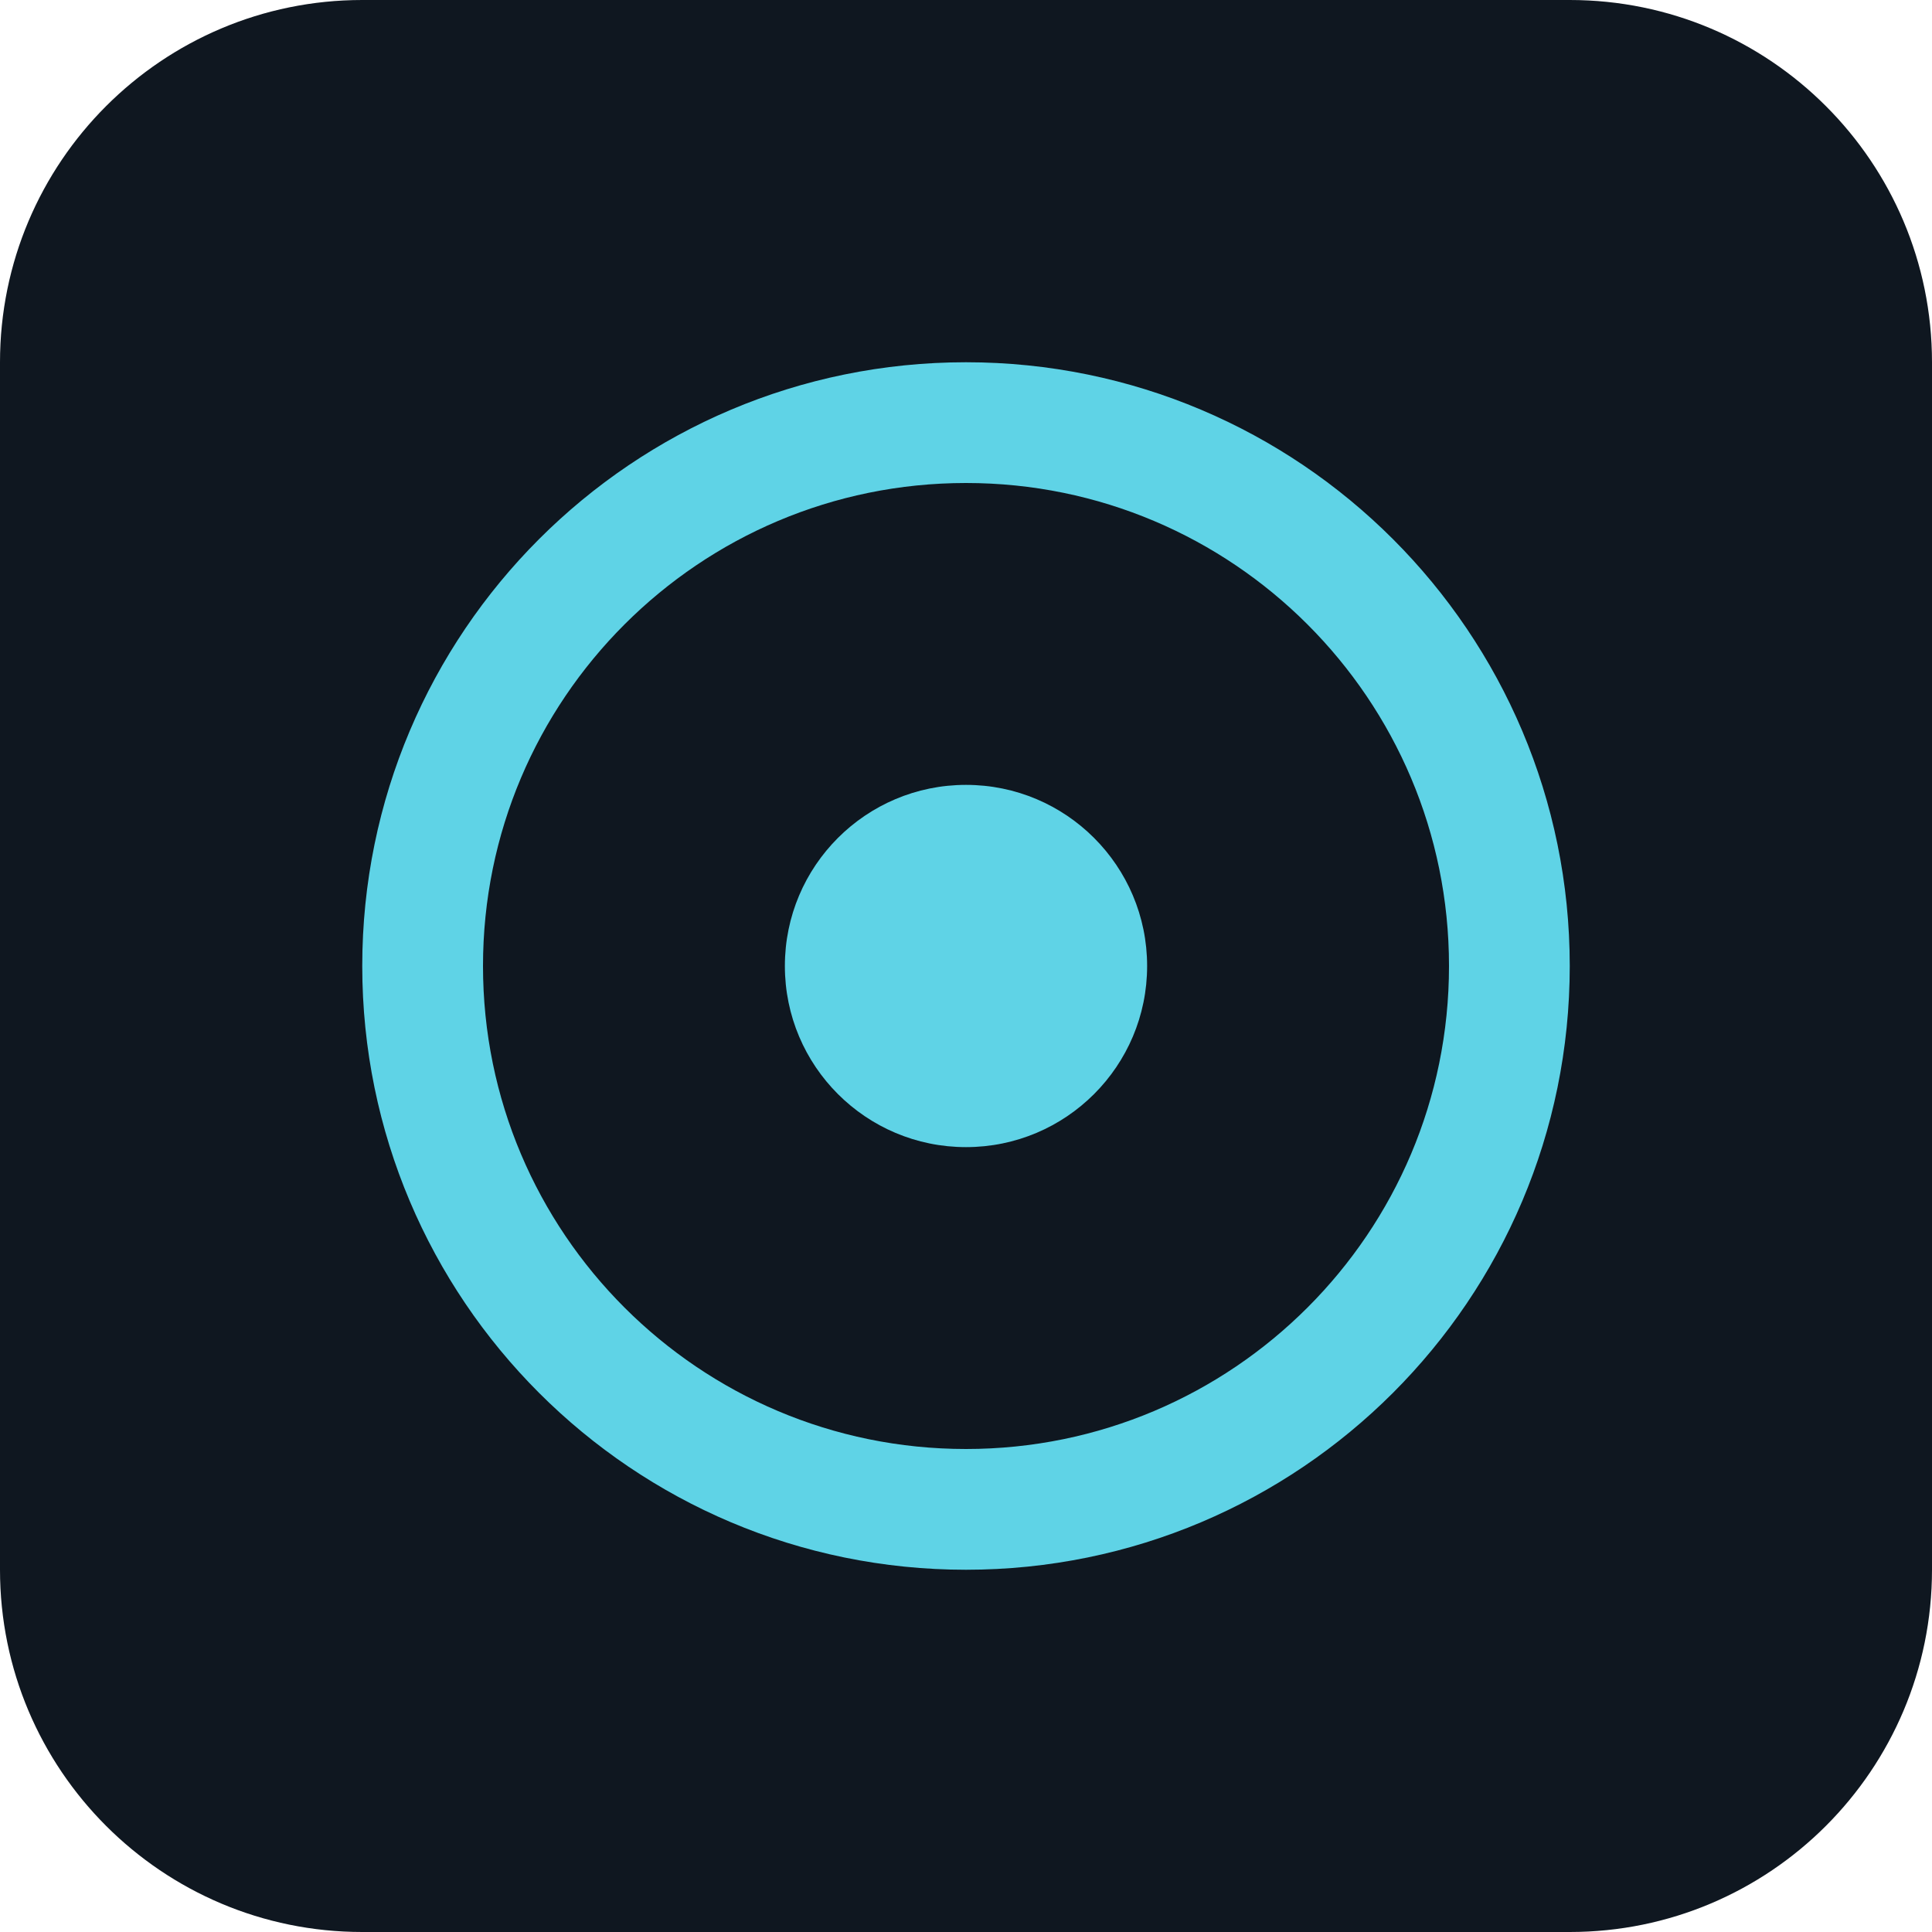
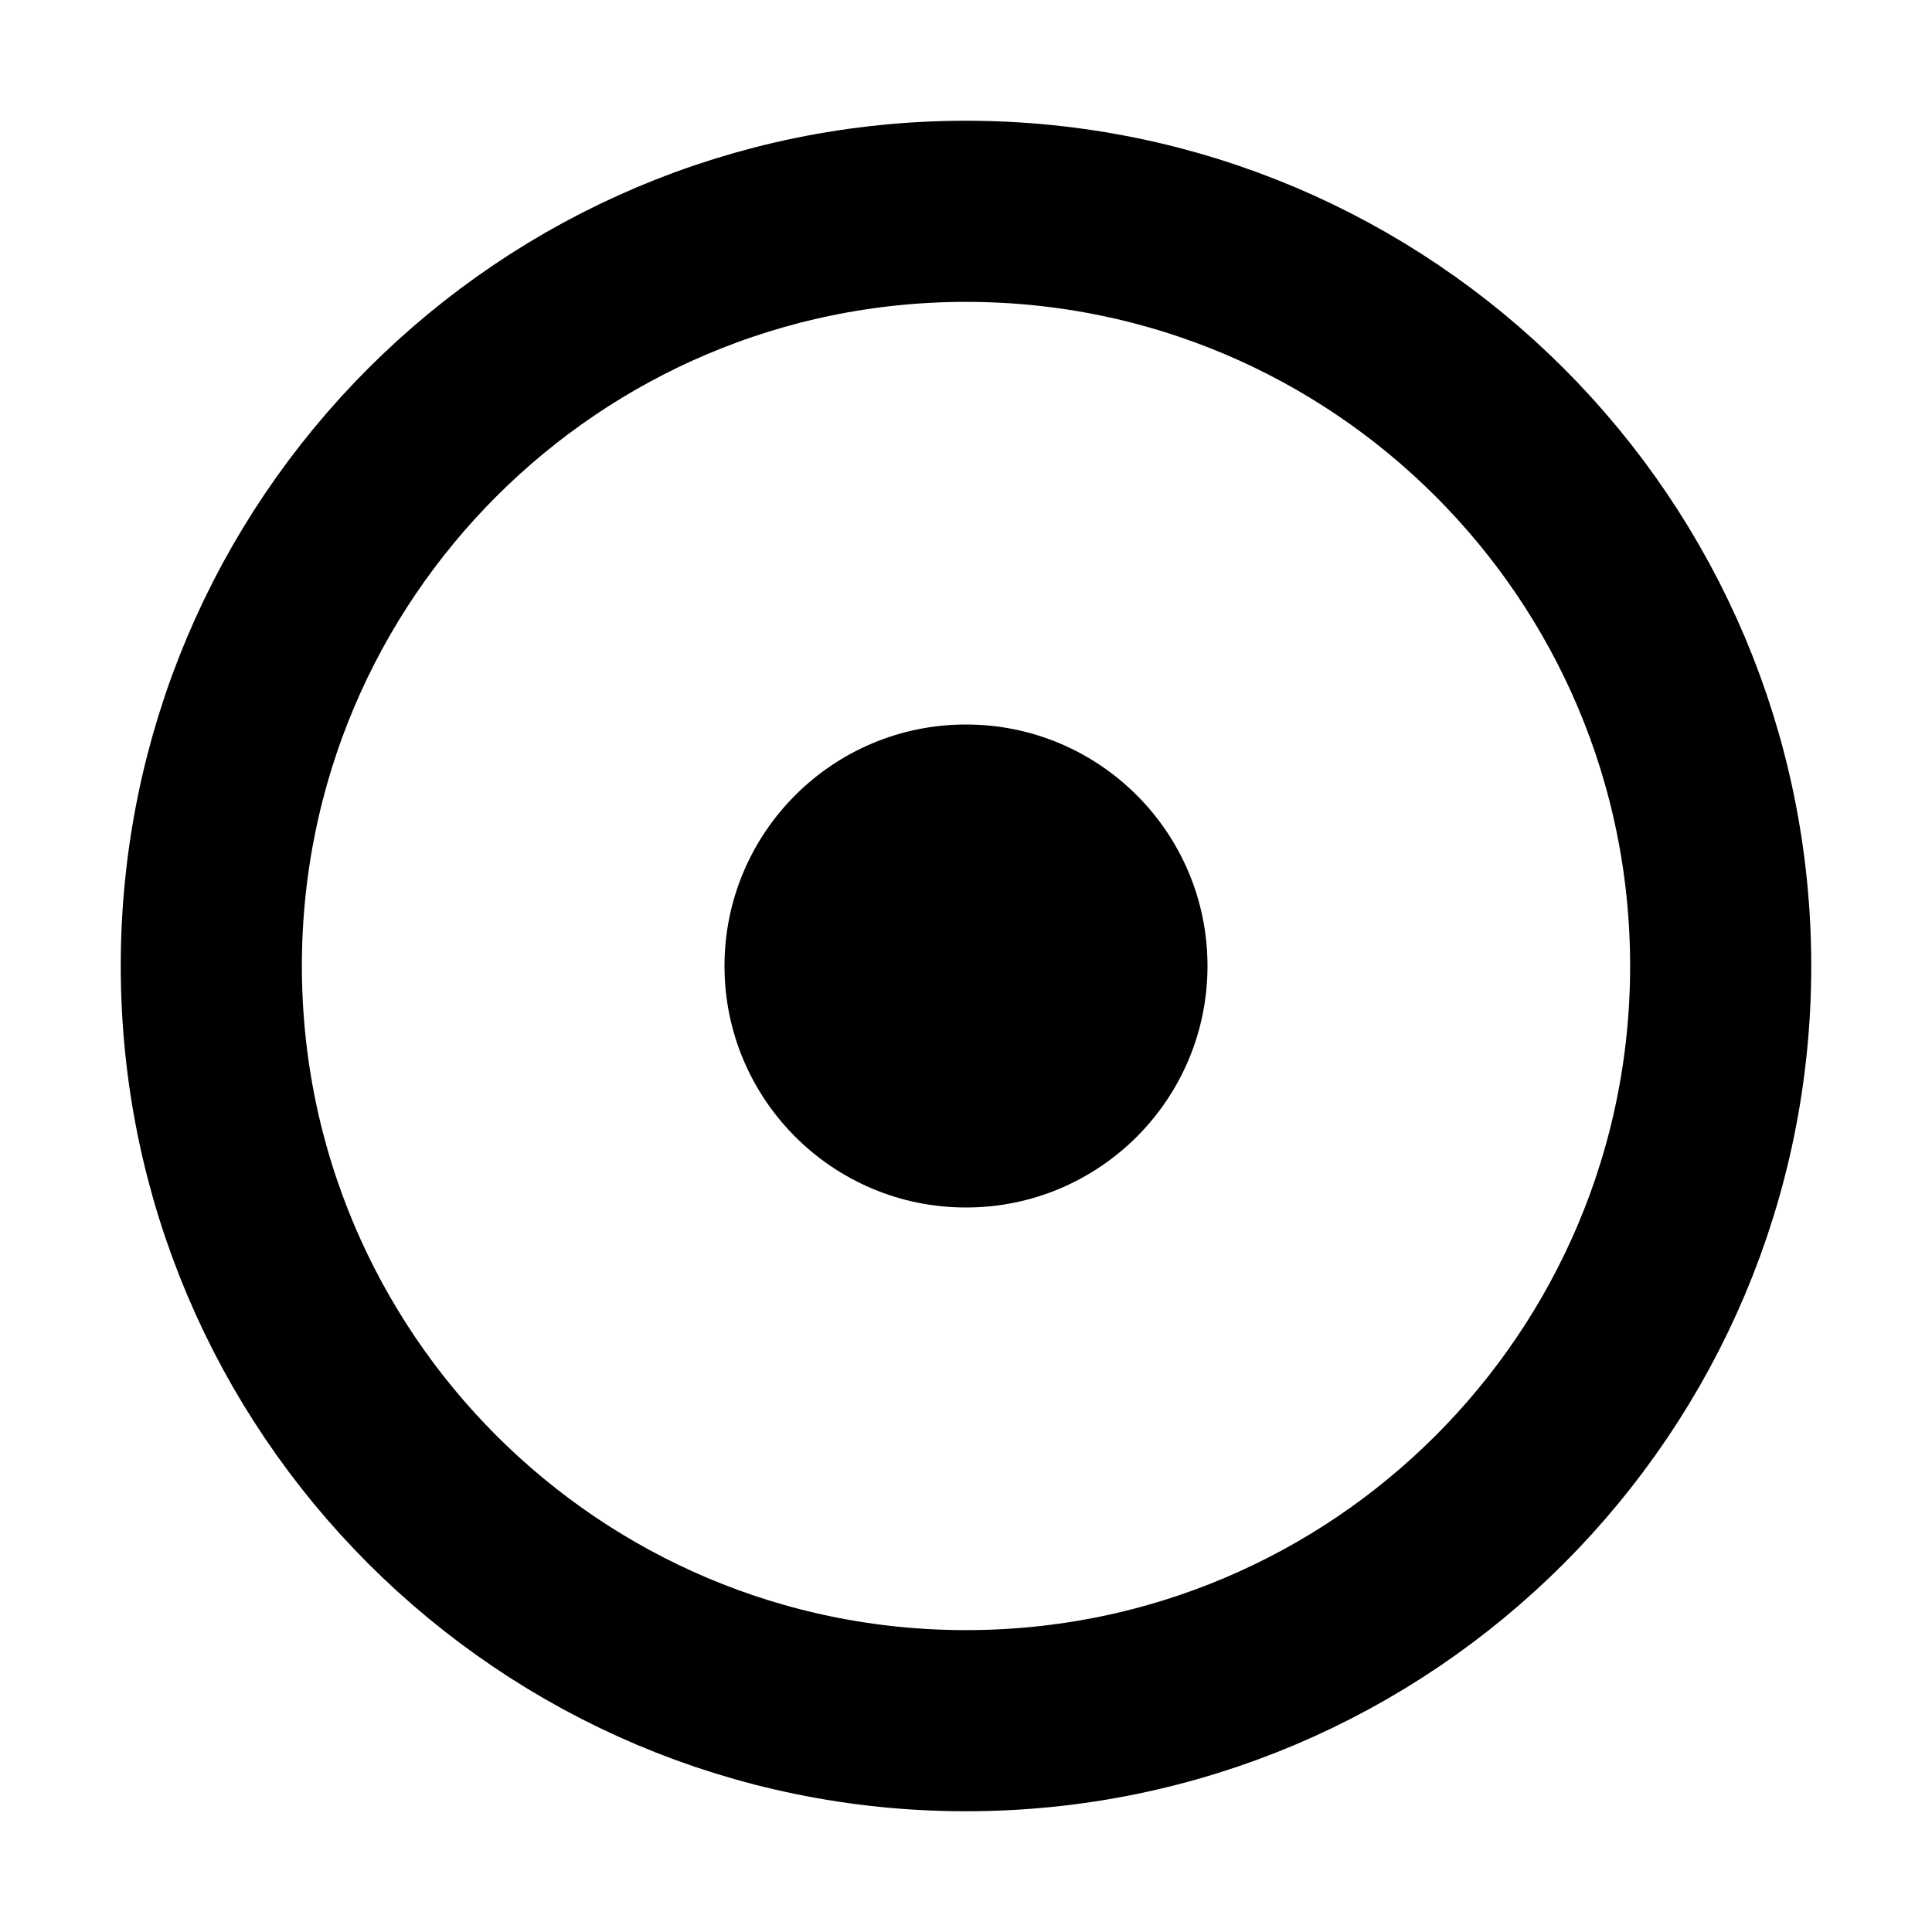
- <svg xmlns="http://www.w3.org/2000/svg" viewBox="0 0 32 32">
-   <rect width="32" height="32" rx="6" fill="#0f1720" />
-   <circle cx="16" cy="16" r="9" fill="none" stroke="#5fd3e6" stroke-width="2" />
-   <circle cx="16" cy="16" r="3" fill="#5fd3e6" />
+ <svg xmlns="http://www.w3.org/2000/svg" viewBox="0 0 16 16">
+   <style>
+     * { color: oklch(0.5 0.2 275); }
+     @media (prefers-color-scheme: dark) { * { color: oklch(0.76 0.15 278); } }
+   </style>
+   <circle cx="8" cy="8" r="6.25" fill="none" stroke="currentColor" stroke-width="1.5" />
+   <circle cx="8" cy="8" r="2" fill="currentColor" />
</svg>
